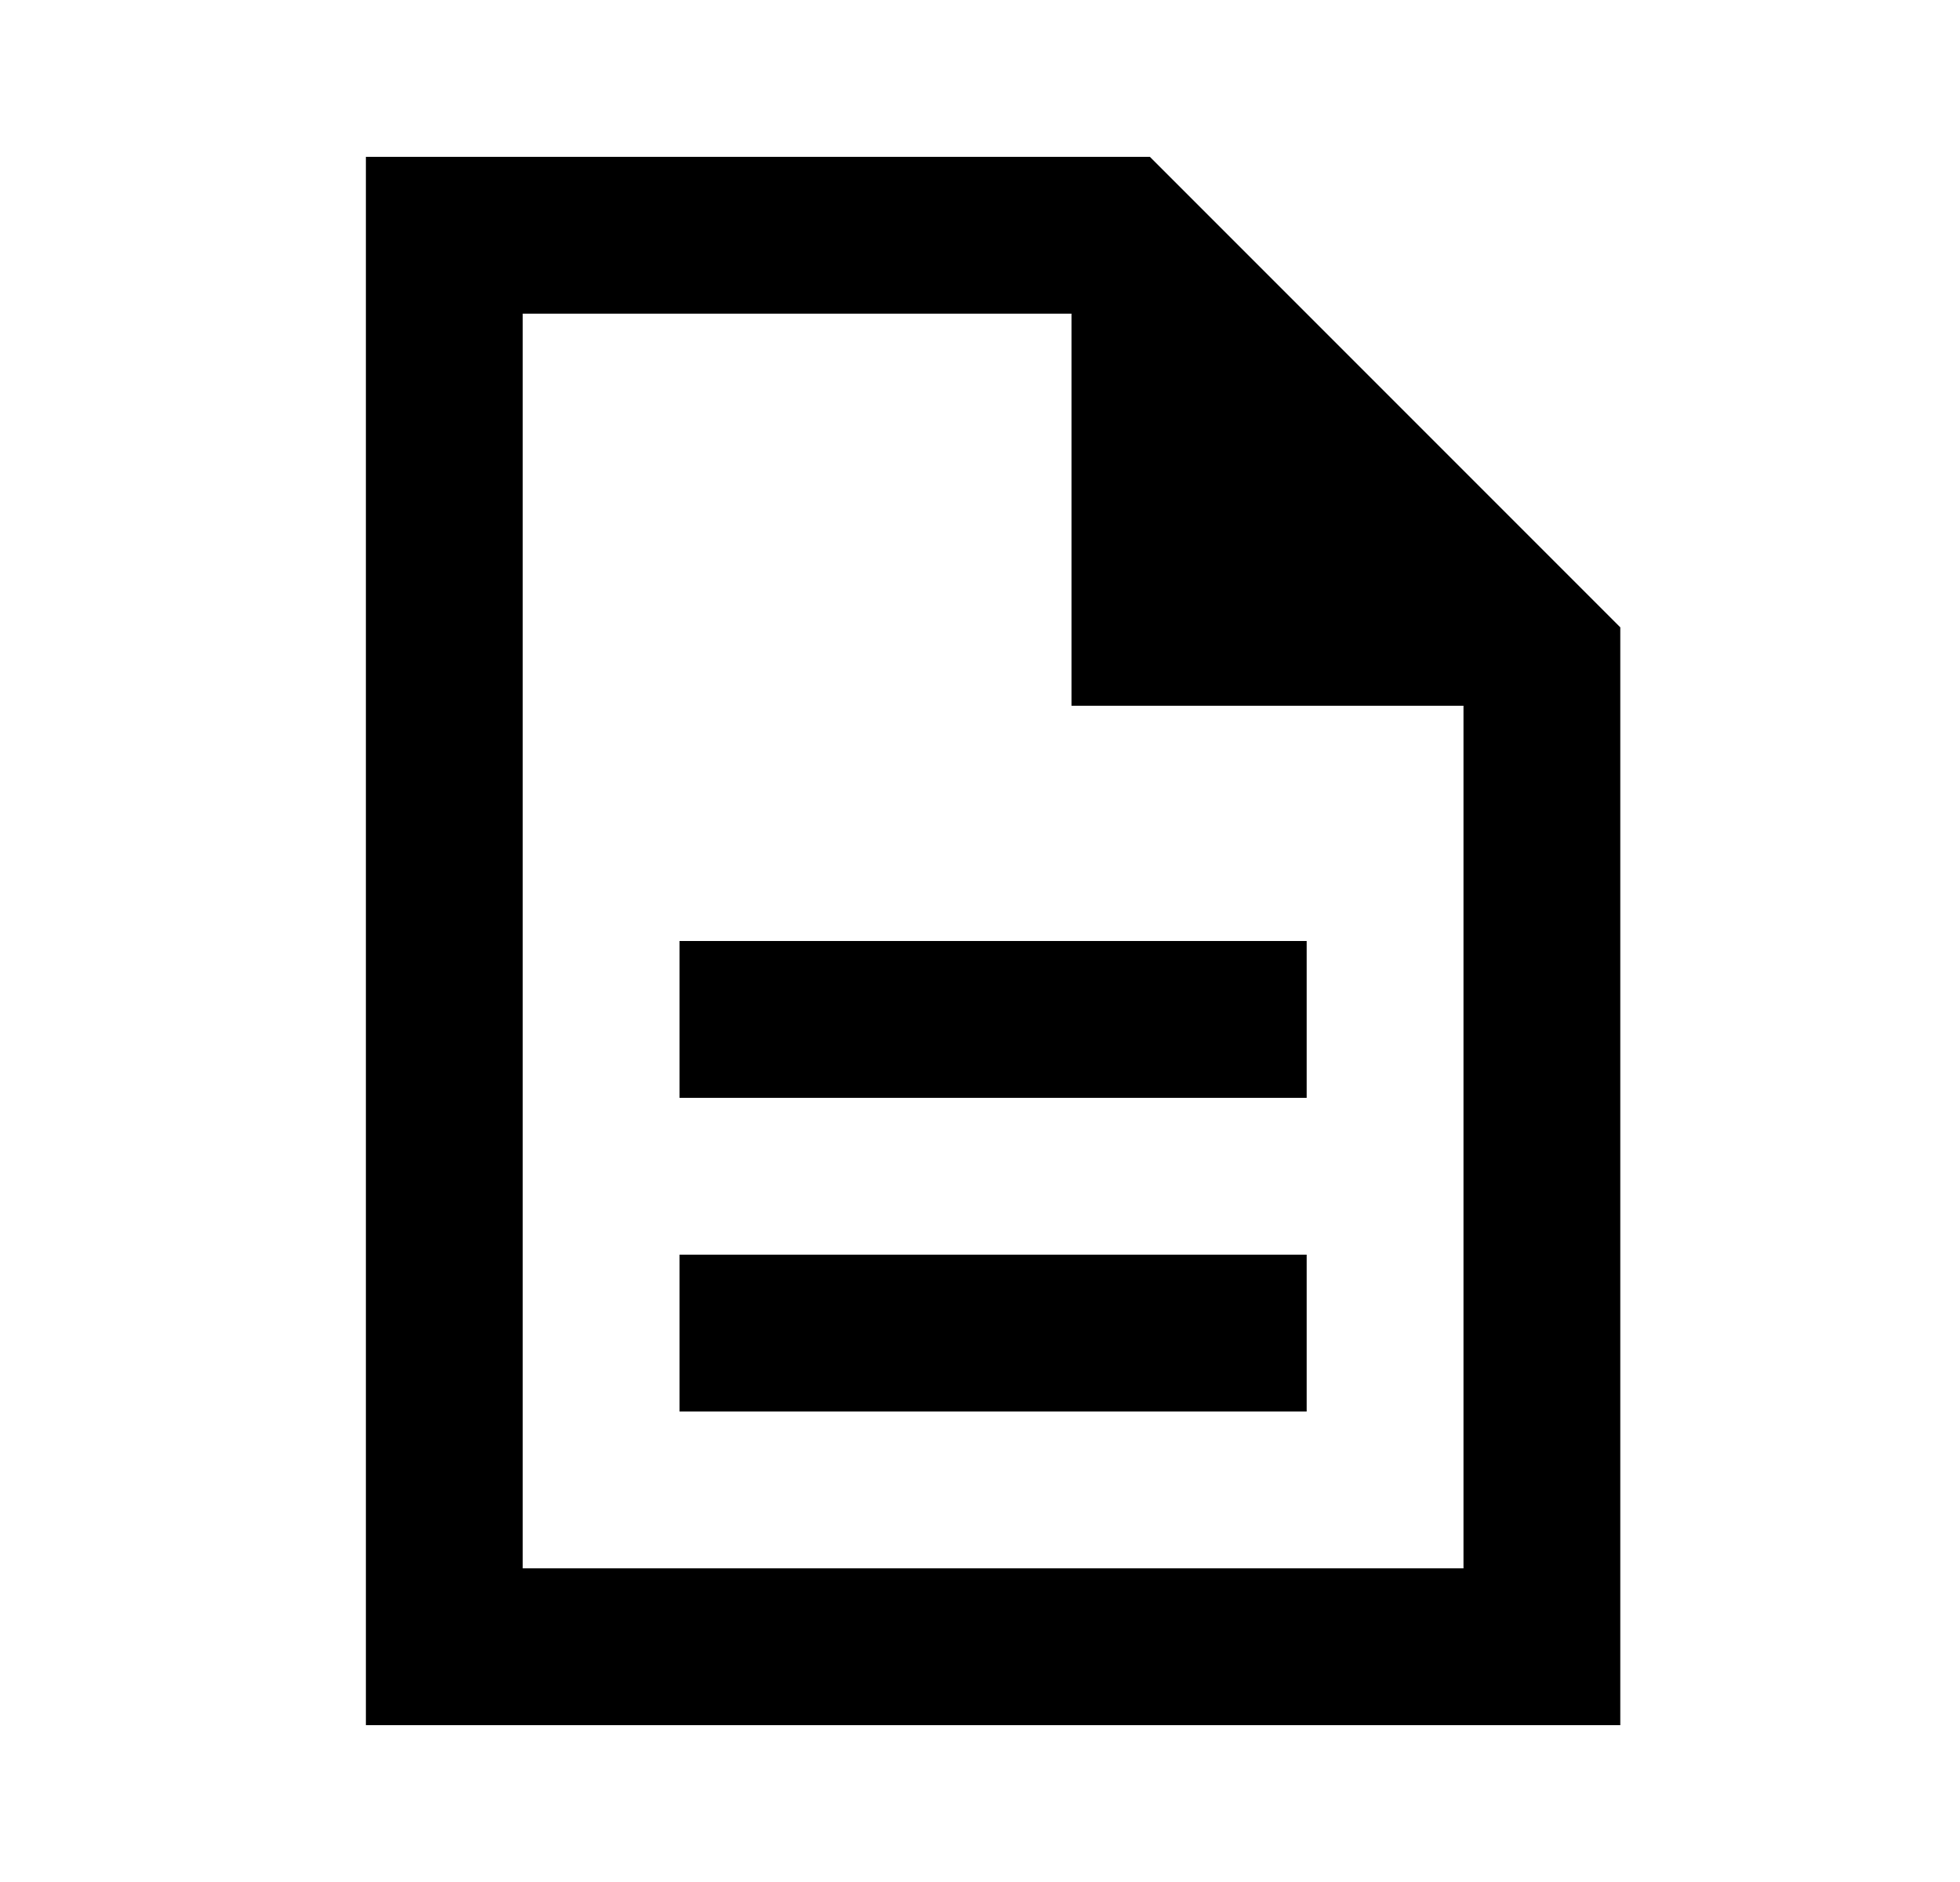
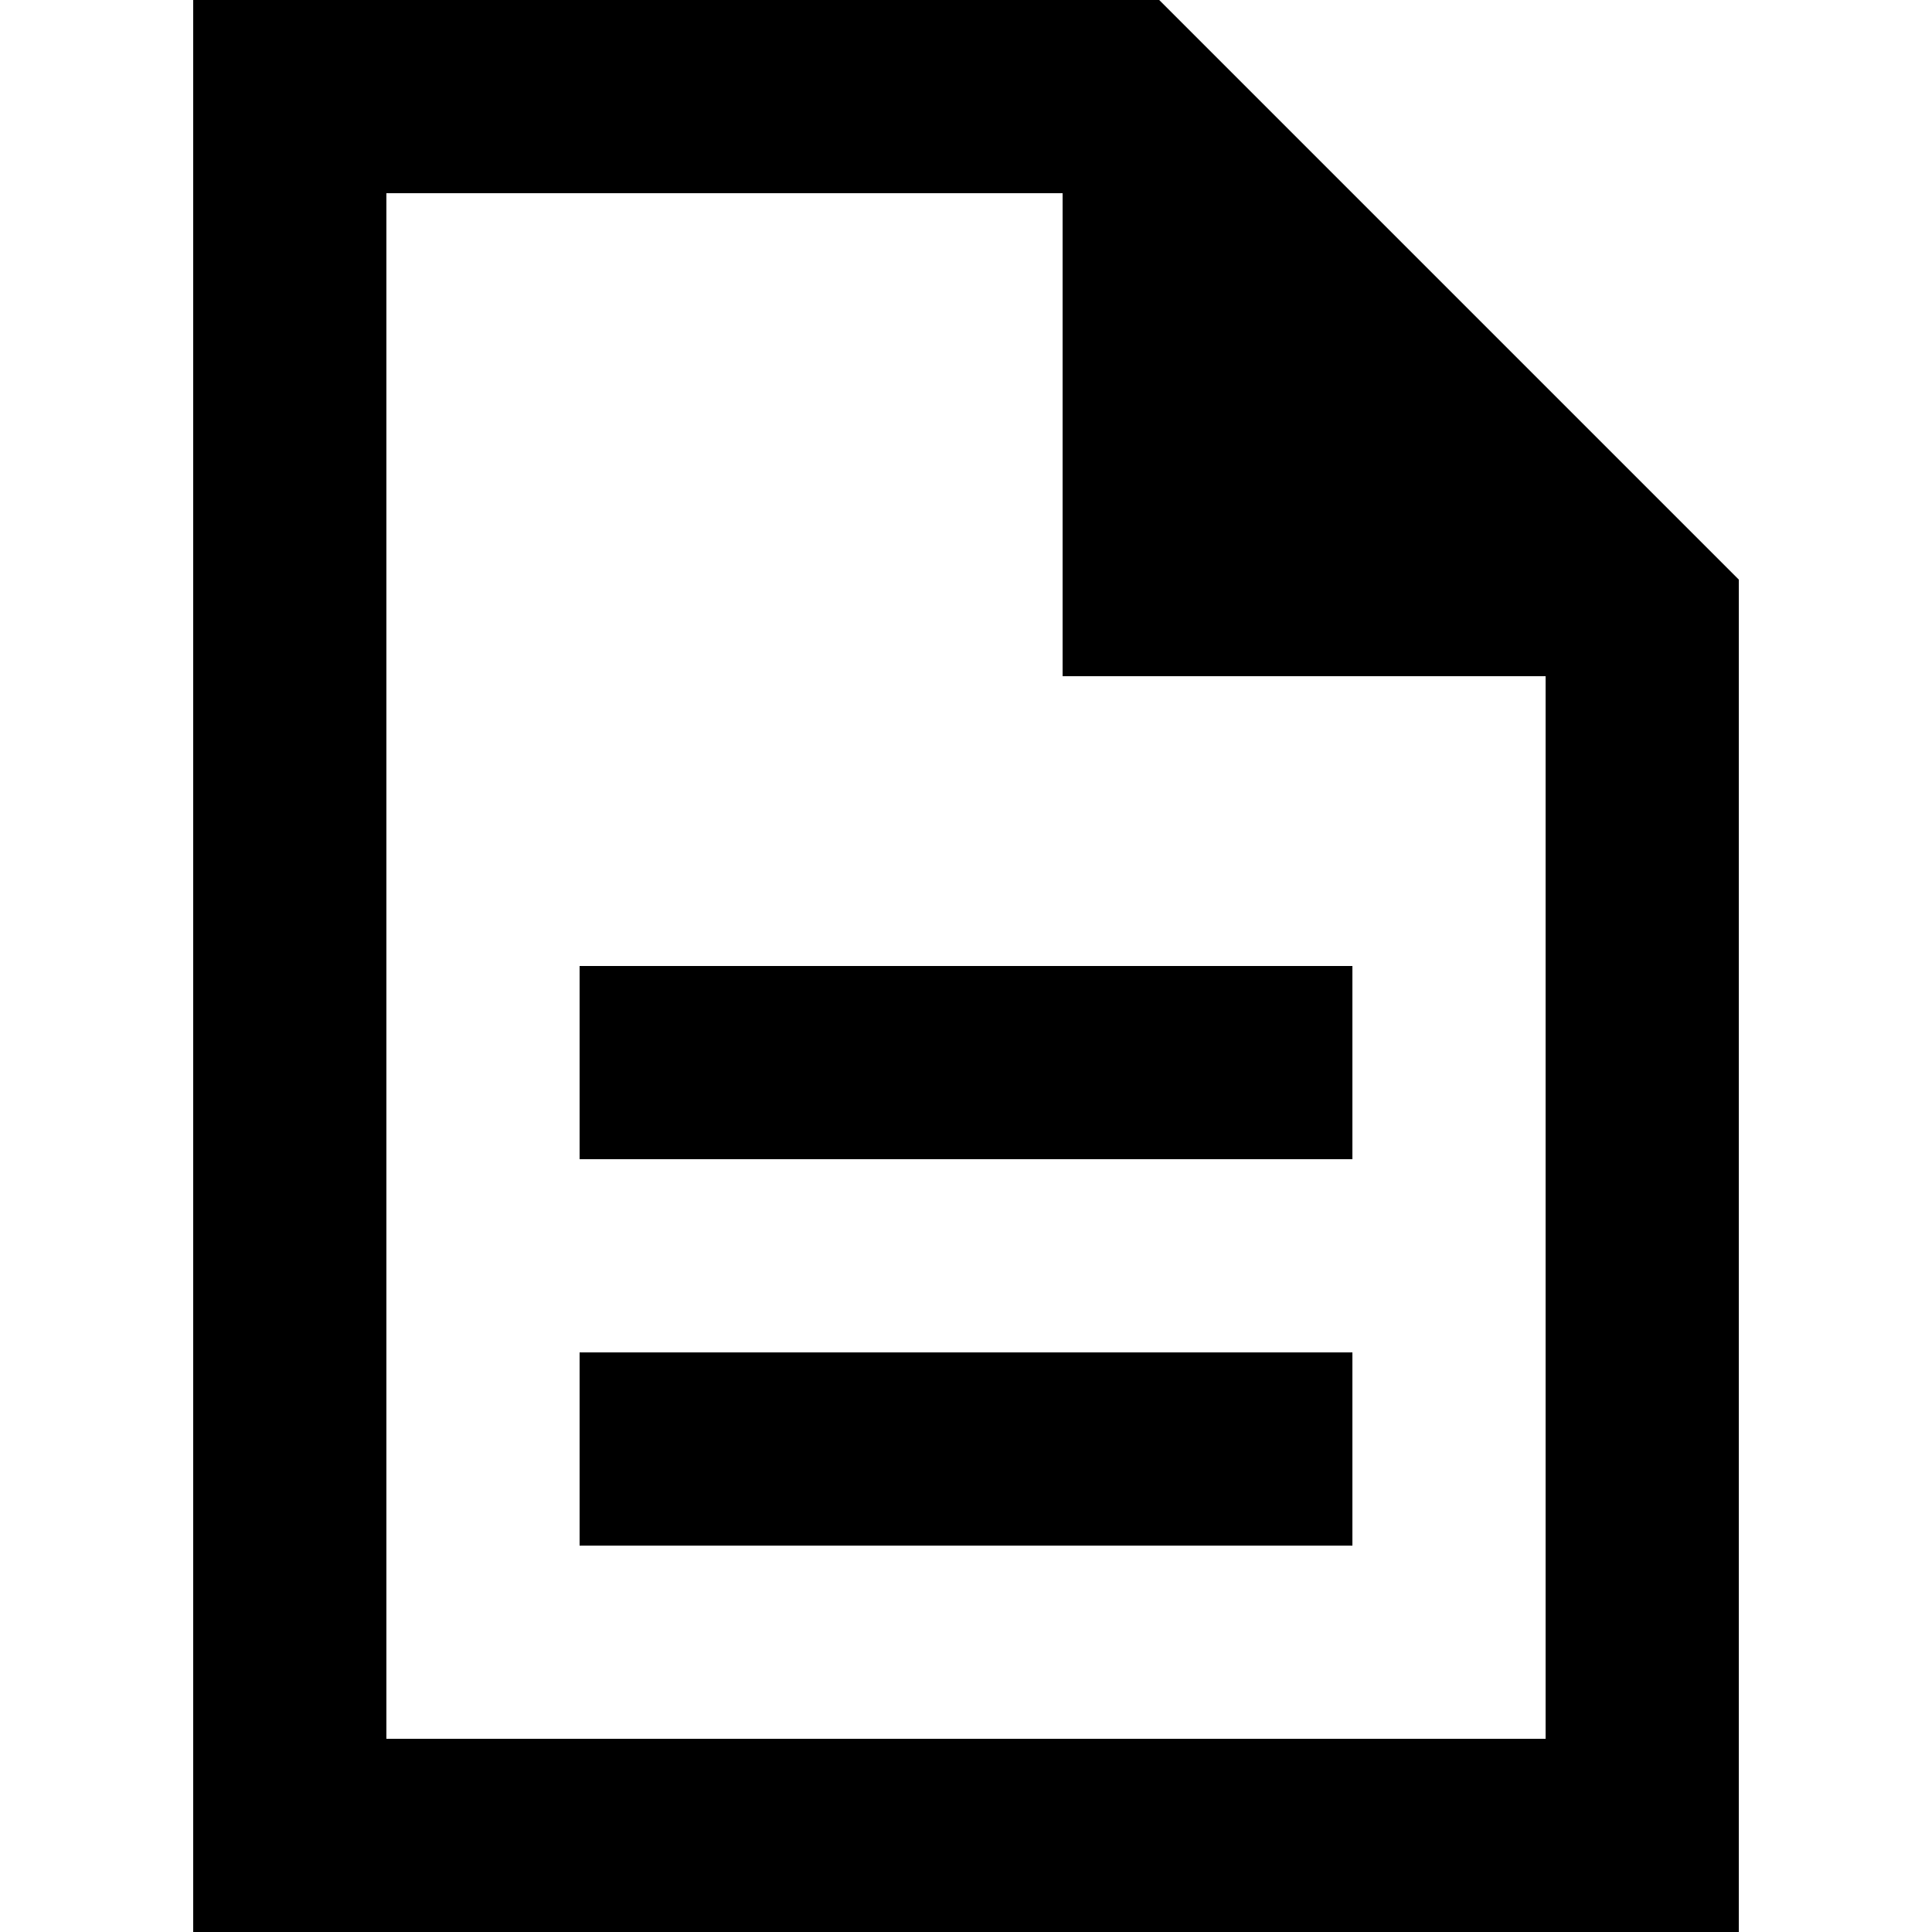
- <svg xmlns="http://www.w3.org/2000/svg" width="25" height="24" viewBox="0 0 25 24" fill="none">
-   <path d="M8.667 18H16.667V16H8.667V18ZM8.667 14H16.667V12H8.667V14ZM4.667 22V2H14.667L20.667 8V22H4.667ZM13.667 9V4H6.667V20H18.667V9H13.667ZM6.667 4V9V4V20V4Z" fill="#000000" />
+ <svg xmlns="http://www.w3.org/2000/svg" width="25" height="25" viewBox="0 0 25 25" version="1.1">
+   <path d="M 7.5,20 H 17.5 V 17.5 H 7.5 Z m 0,-5 H 17.5 V 12.5 H 7.5 Z M 2.5,25 V 0 H 15 L 22.5,7.5 V 25 Z M 13.75,8.75 V 2.5 H 5 V 22.5 H 20 V 8.75 Z M 5,2.5 V 8.75 2.5 22.5 Z" />
</svg>
